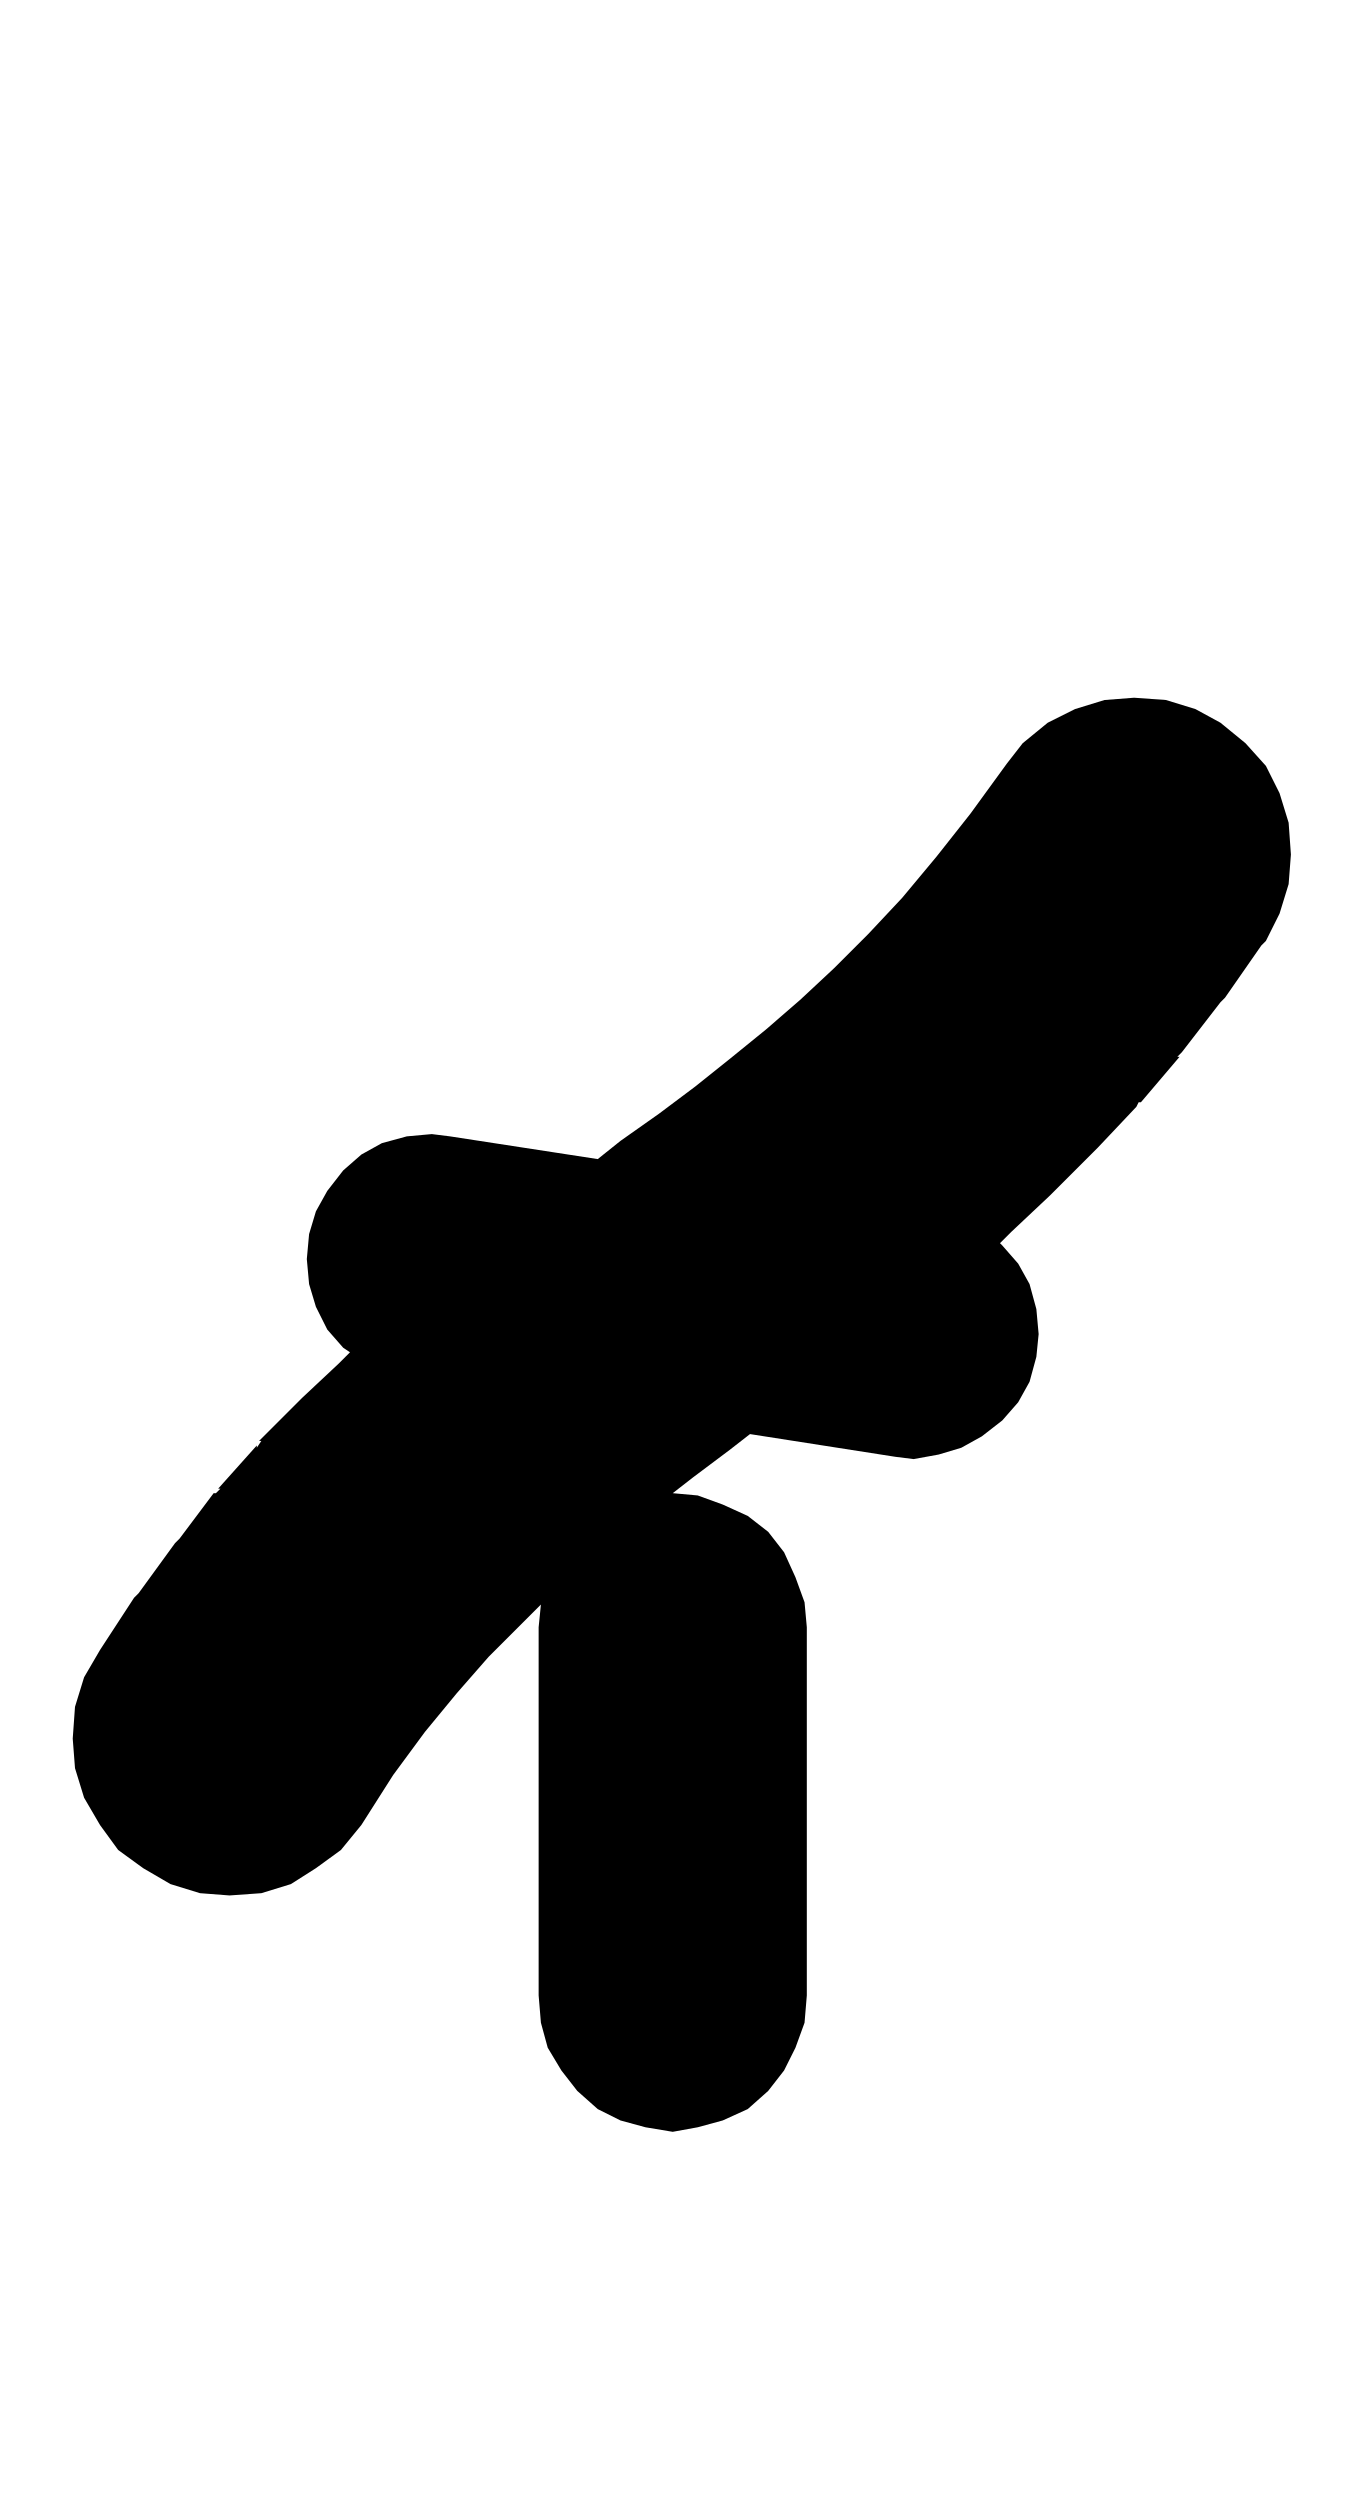
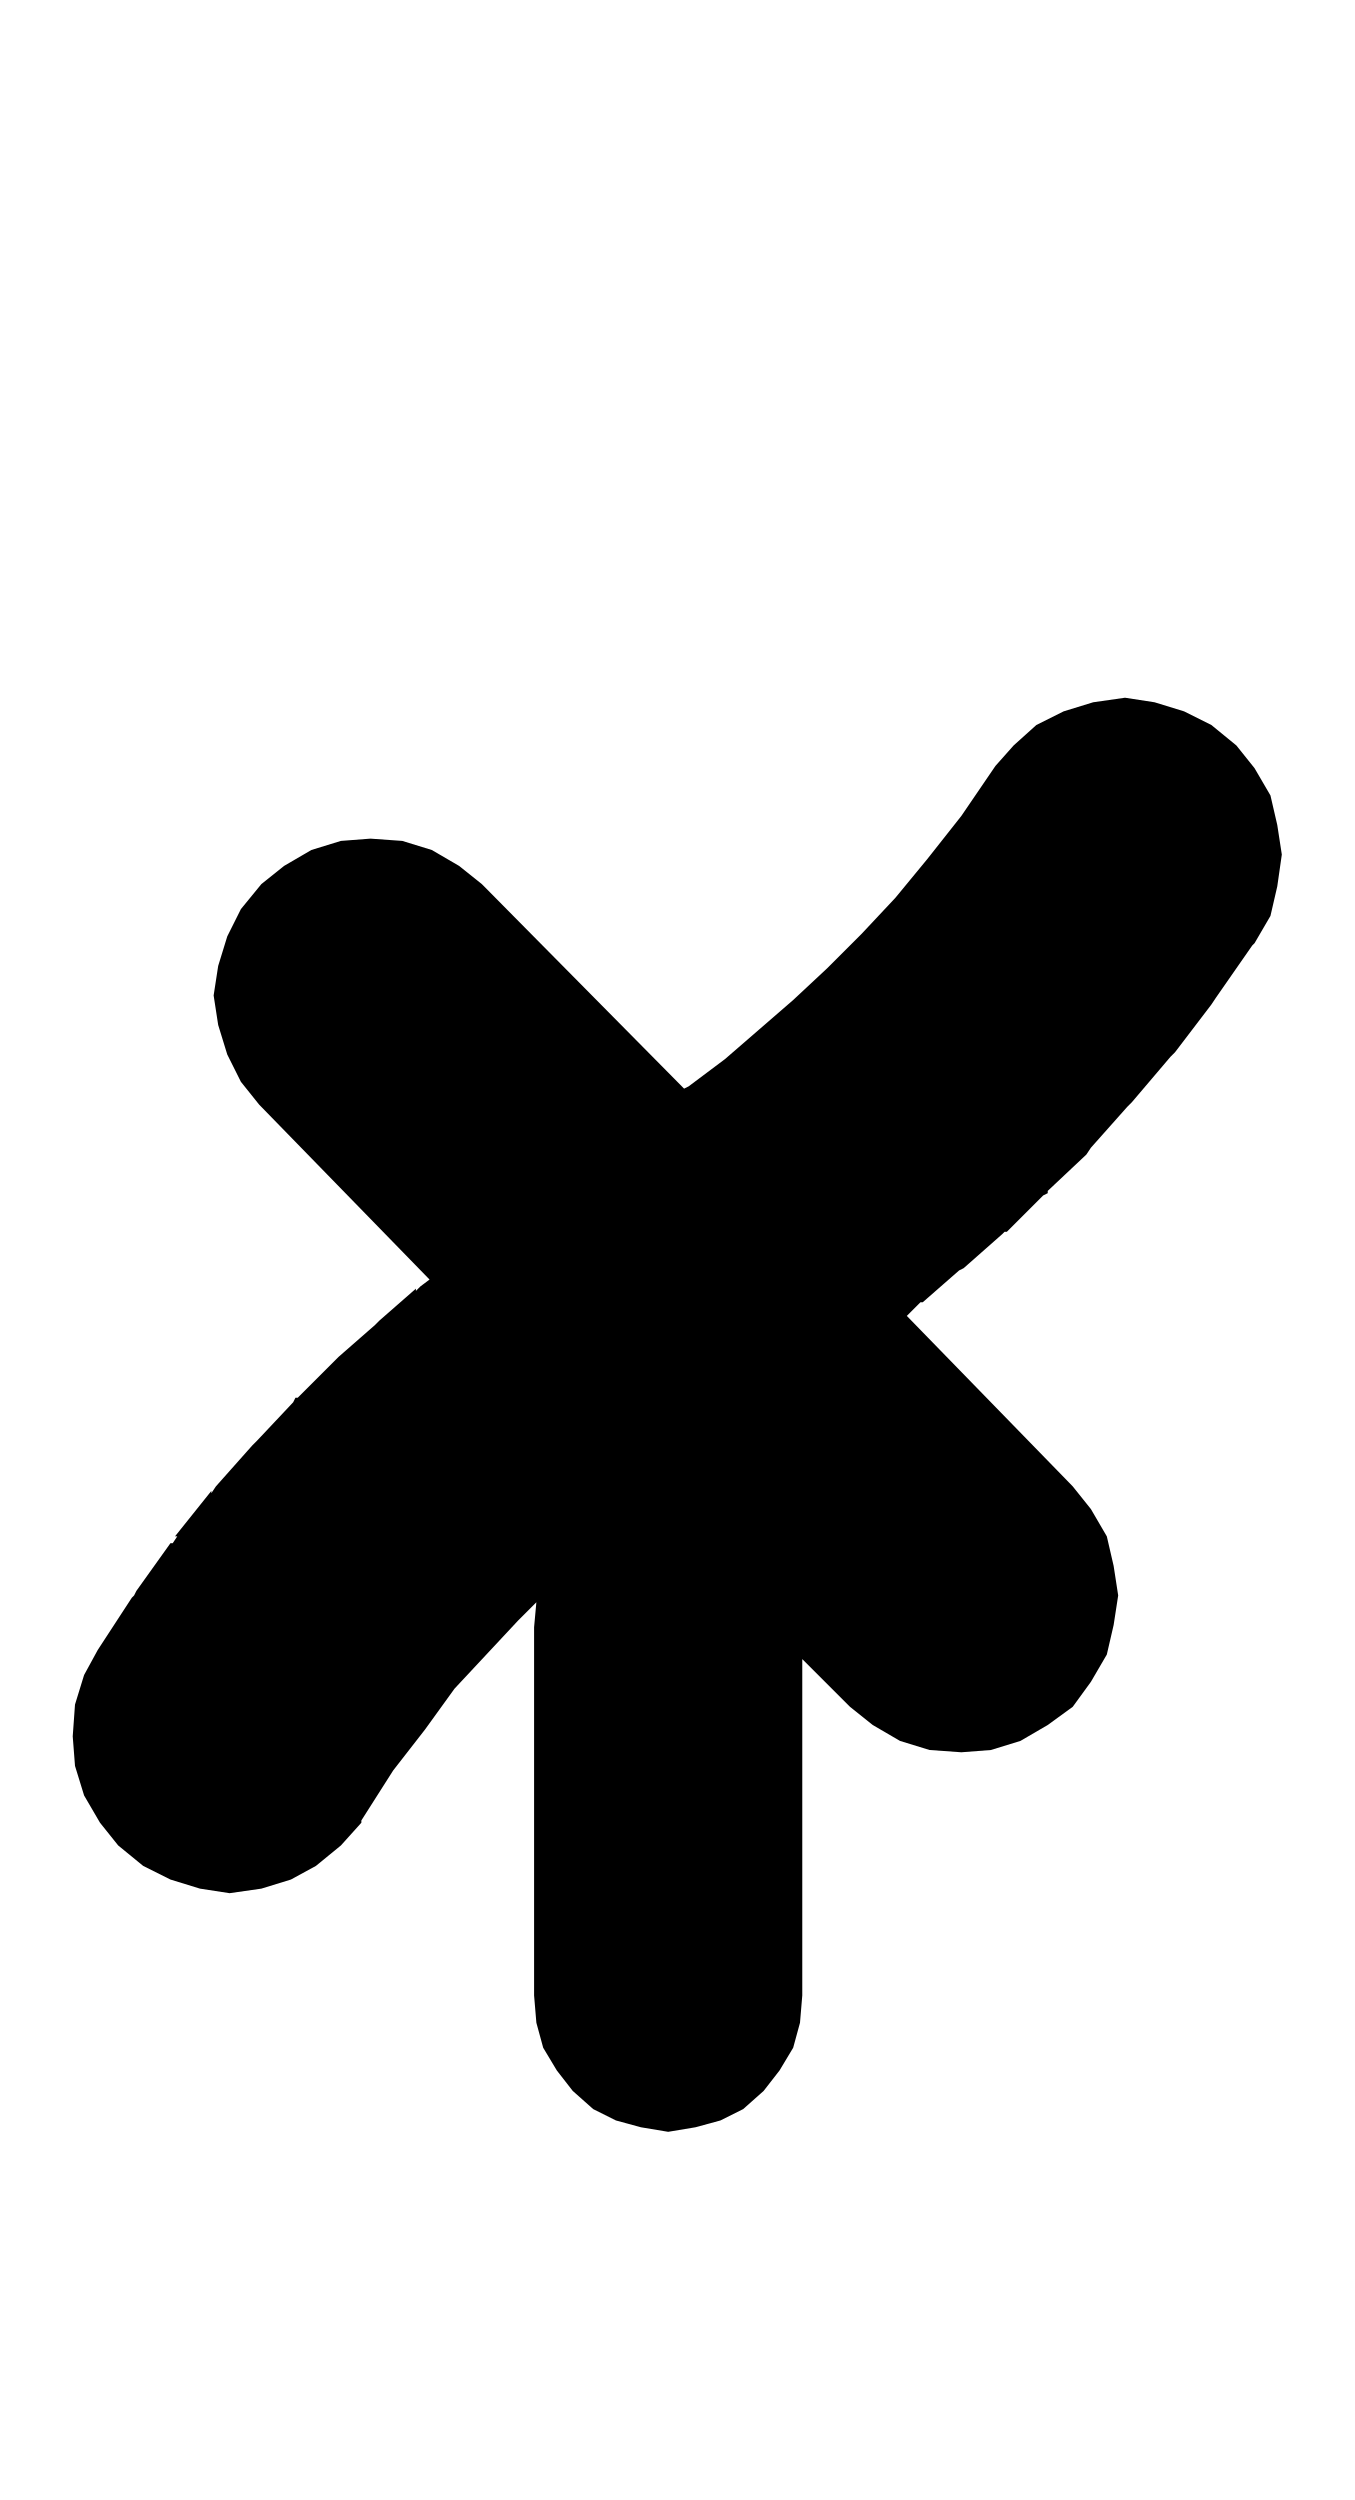
- <svg xmlns="http://www.w3.org/2000/svg" viewBox="0 -900 600 1100">
-   <path transform="scale(1,-1)" fill="currentColor" d="M44 174 59 197 61 199 77 221 79 223 94 243H95L97 245H96L113 264V263L115 266H114L131 283L132 284L133 285L149 300L151 302L154 305L151 307L144 315L139 325L136 335L135 346L136 357L139 367L144 376L151 385L159 392L168 397L179 400L190 401L198 400L263 390L273 398L290 410L306 422L321 434L337 447L352 460L367 474L382 489L397 505L412 523L427 542L443 564L450 573L461 582L473 588L486 592L499 593L513 592L526 588L537 582L548 573L557 563L563 551L567 538L568 524L567 511L563 498L557 486L555 484L539 461L537 459L520 437L518 435H519L502 415H501L500 413L483 395L481 393L464 376L462 374L445 358L444 357L440 353L441 352L448 344L453 335L456 324L457 313L456 303L453 292L448 283L441 275L432 268L423 263L413 260L402 258L394 259L330 269L321 262L305 250L296 243L307 242L318 238L329 233L338 226L345 217L350 206L354 195L355 184V22L354 10L350 -1L345 -11L338 -20L329 -28L318 -33L307 -36L296 -38L284 -36L273 -33L263 -28L254 -20L247 -11L241 -1L238 10L237 22V184L238 194L230 186L215 171L201 155L187 138L173 119L159 97L150 86L139 78L128 71L115 67L101 66L88 67L75 71L63 78L52 86L44 97L37 109L33 122L32 135L33 149L37 162Z" />
+ <svg xmlns="http://www.w3.org/2000/svg" viewBox="0 -900 596 1100">
+   <path transform="scale(1,-1)" fill="currentColor" d="M43 174 58 197 59 198 60 200 75 221H76L78 224H77L93 244V243L95 246L111 264L113 266L129 283L130 285H131L147 301L149 303L165 317L167 319L183 333V332L185 334L189 337L114 414L106 424L100 436L96 449L94 462L96 475L100 488L106 500L115 511L125 519L137 526L150 530L163 531L177 530L190 526L202 519L212 511L213 510L301 421L303 422L319 434L334 447L349 460L364 474L379 489L394 505L408 522L423 541L438 563L446 572L456 581L468 587L481 591L495 593L508 591L521 587L533 581L544 572L552 562L559 550L562 537L564 524L562 510L559 497L552 485L551 484L535 461L533 458L517 437L515 435L498 415L496 413L480 395L478 392L461 376V375L459 374L443 358H442L441 357L424 342L422 341L406 327H405L404 326L399 321L472 246L480 236L487 224L490 211L492 198L490 185L487 172L480 160L472 149L461 141L449 134L436 130L423 129L409 130L396 134L384 141L374 149L373 150L353 170V22L352 10L349 -1L343 -11L336 -20L327 -28L317 -33L306 -36L294 -38L282 -36L271 -33L261 -28L252 -20L245 -11L239 -1L236 10L235 22V184L236 195L228 187L214 172L200 157L187 139L173 121L159 99V98L150 88L139 79L128 73L115 69L101 67L88 69L75 73L63 79L52 88L44 98L37 110L33 123L32 136L33 150L37 163Z" />
</svg>
